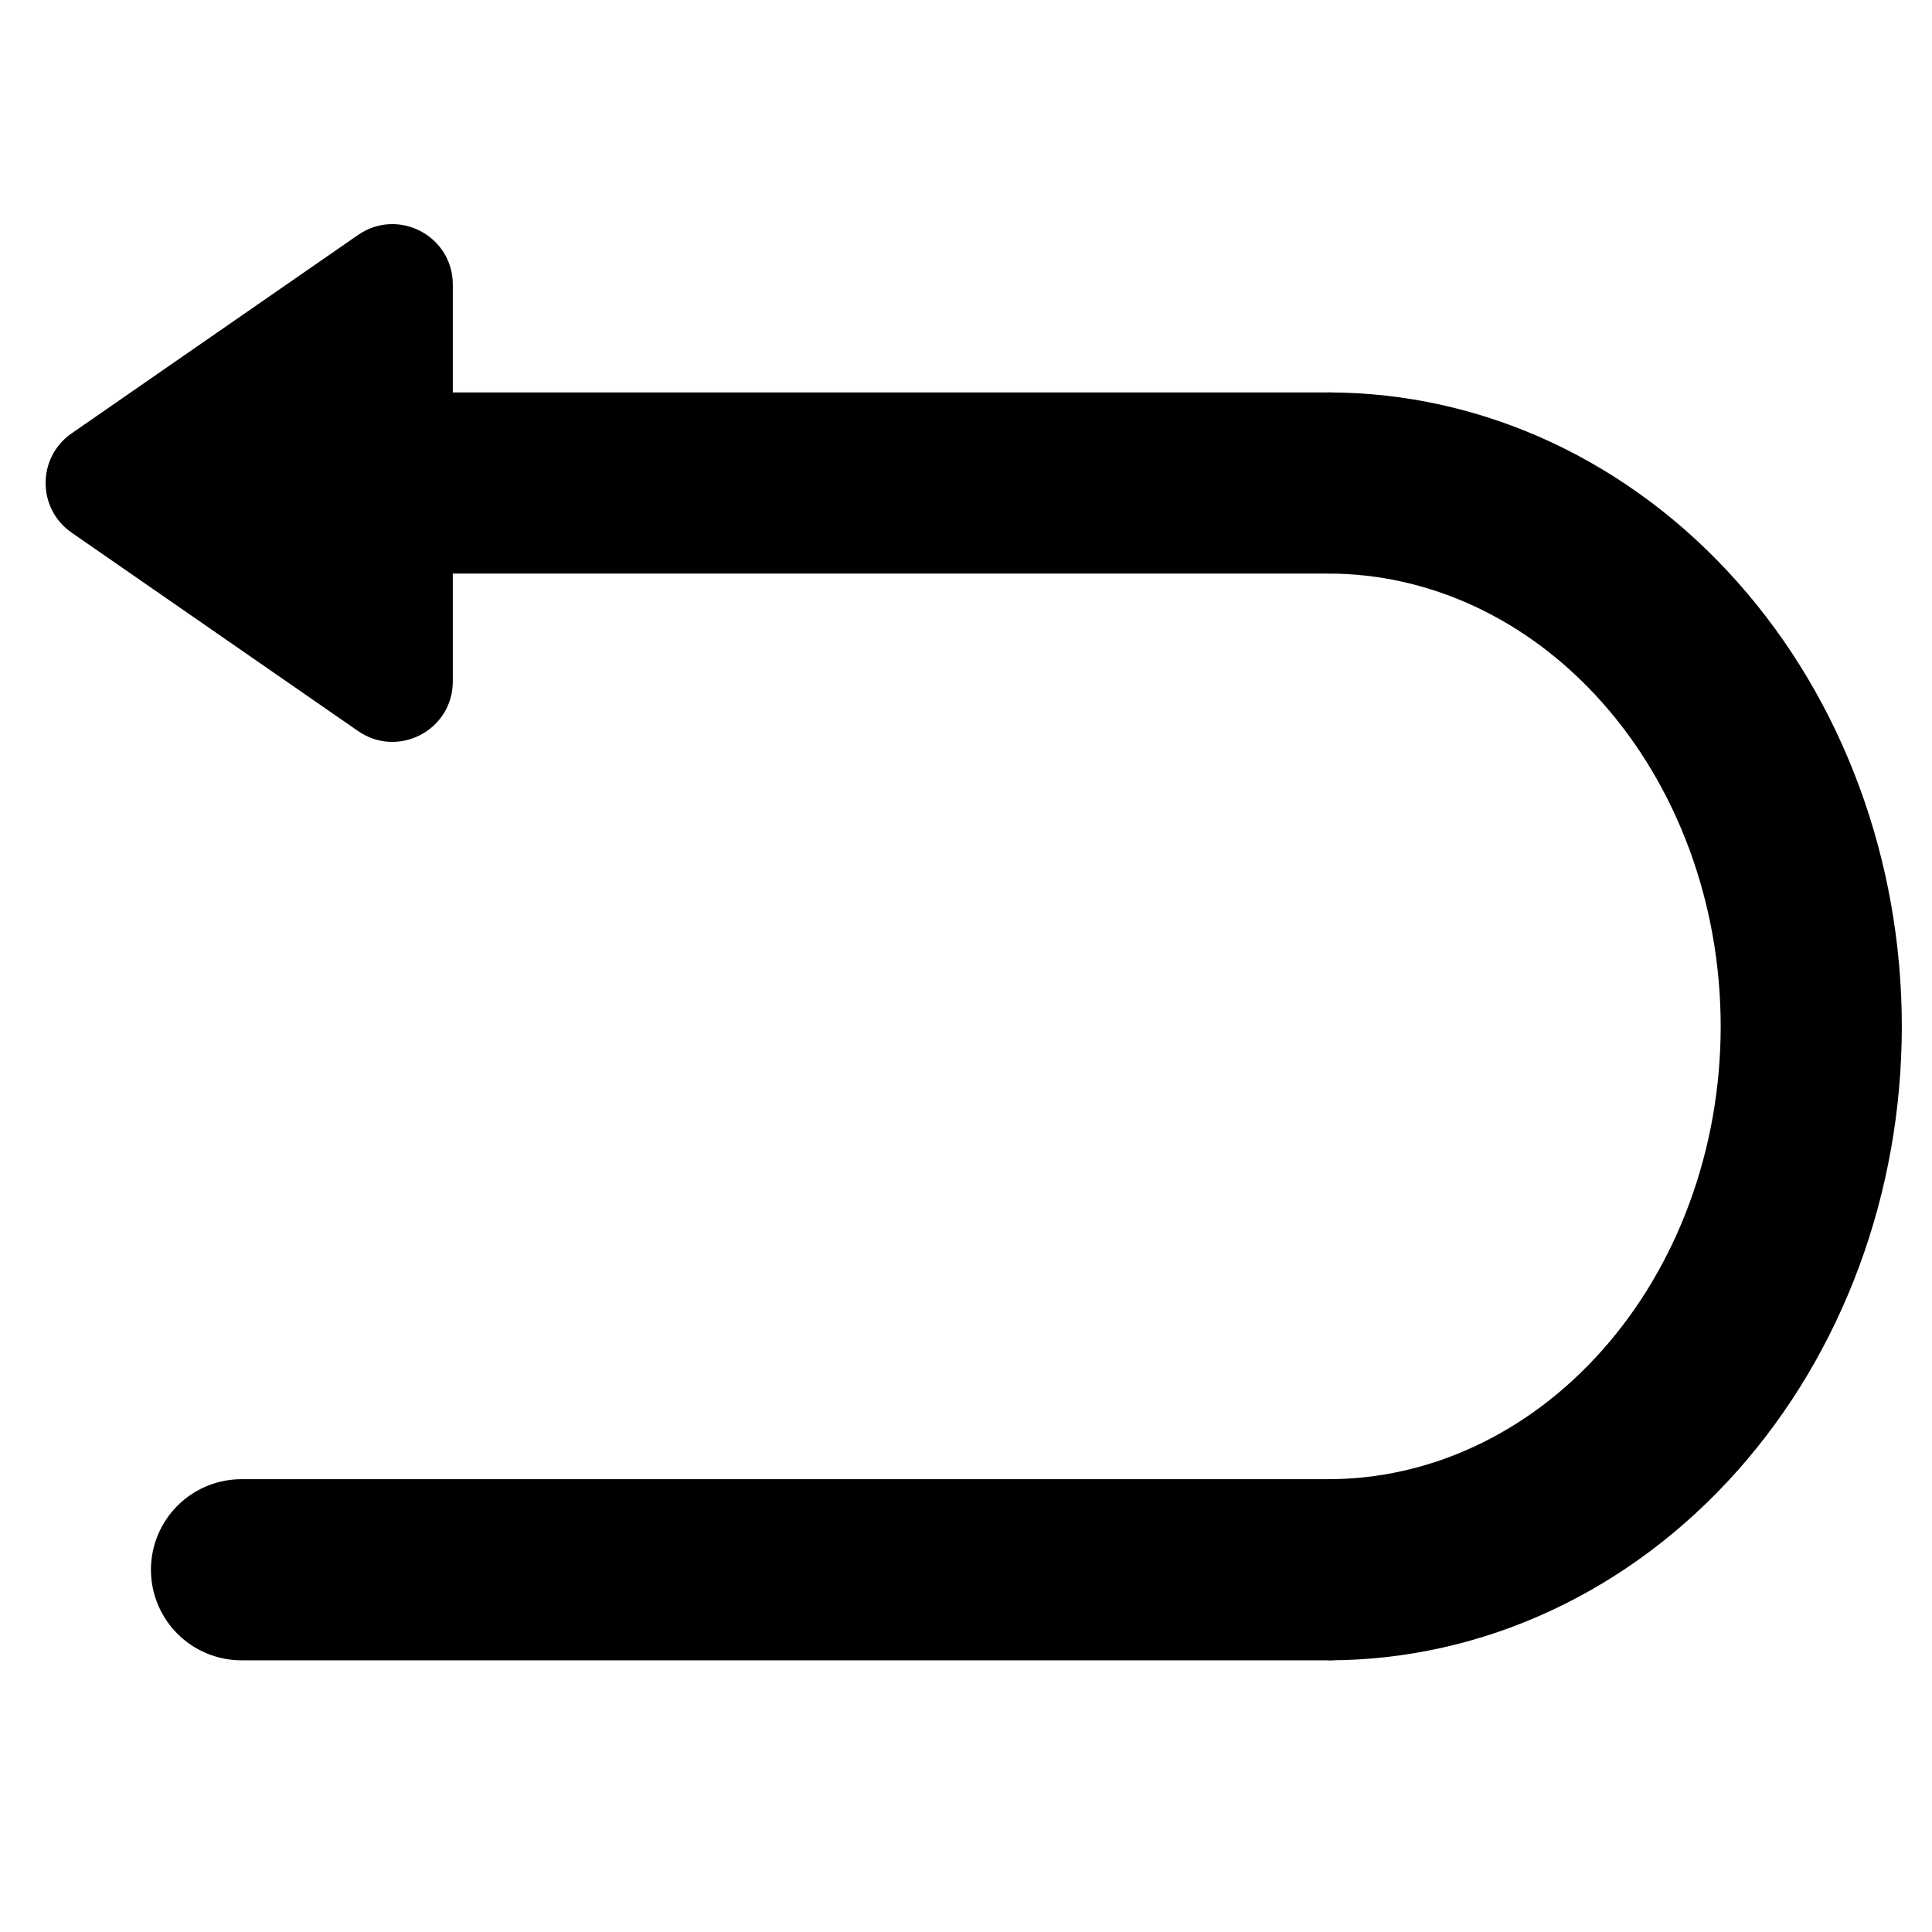
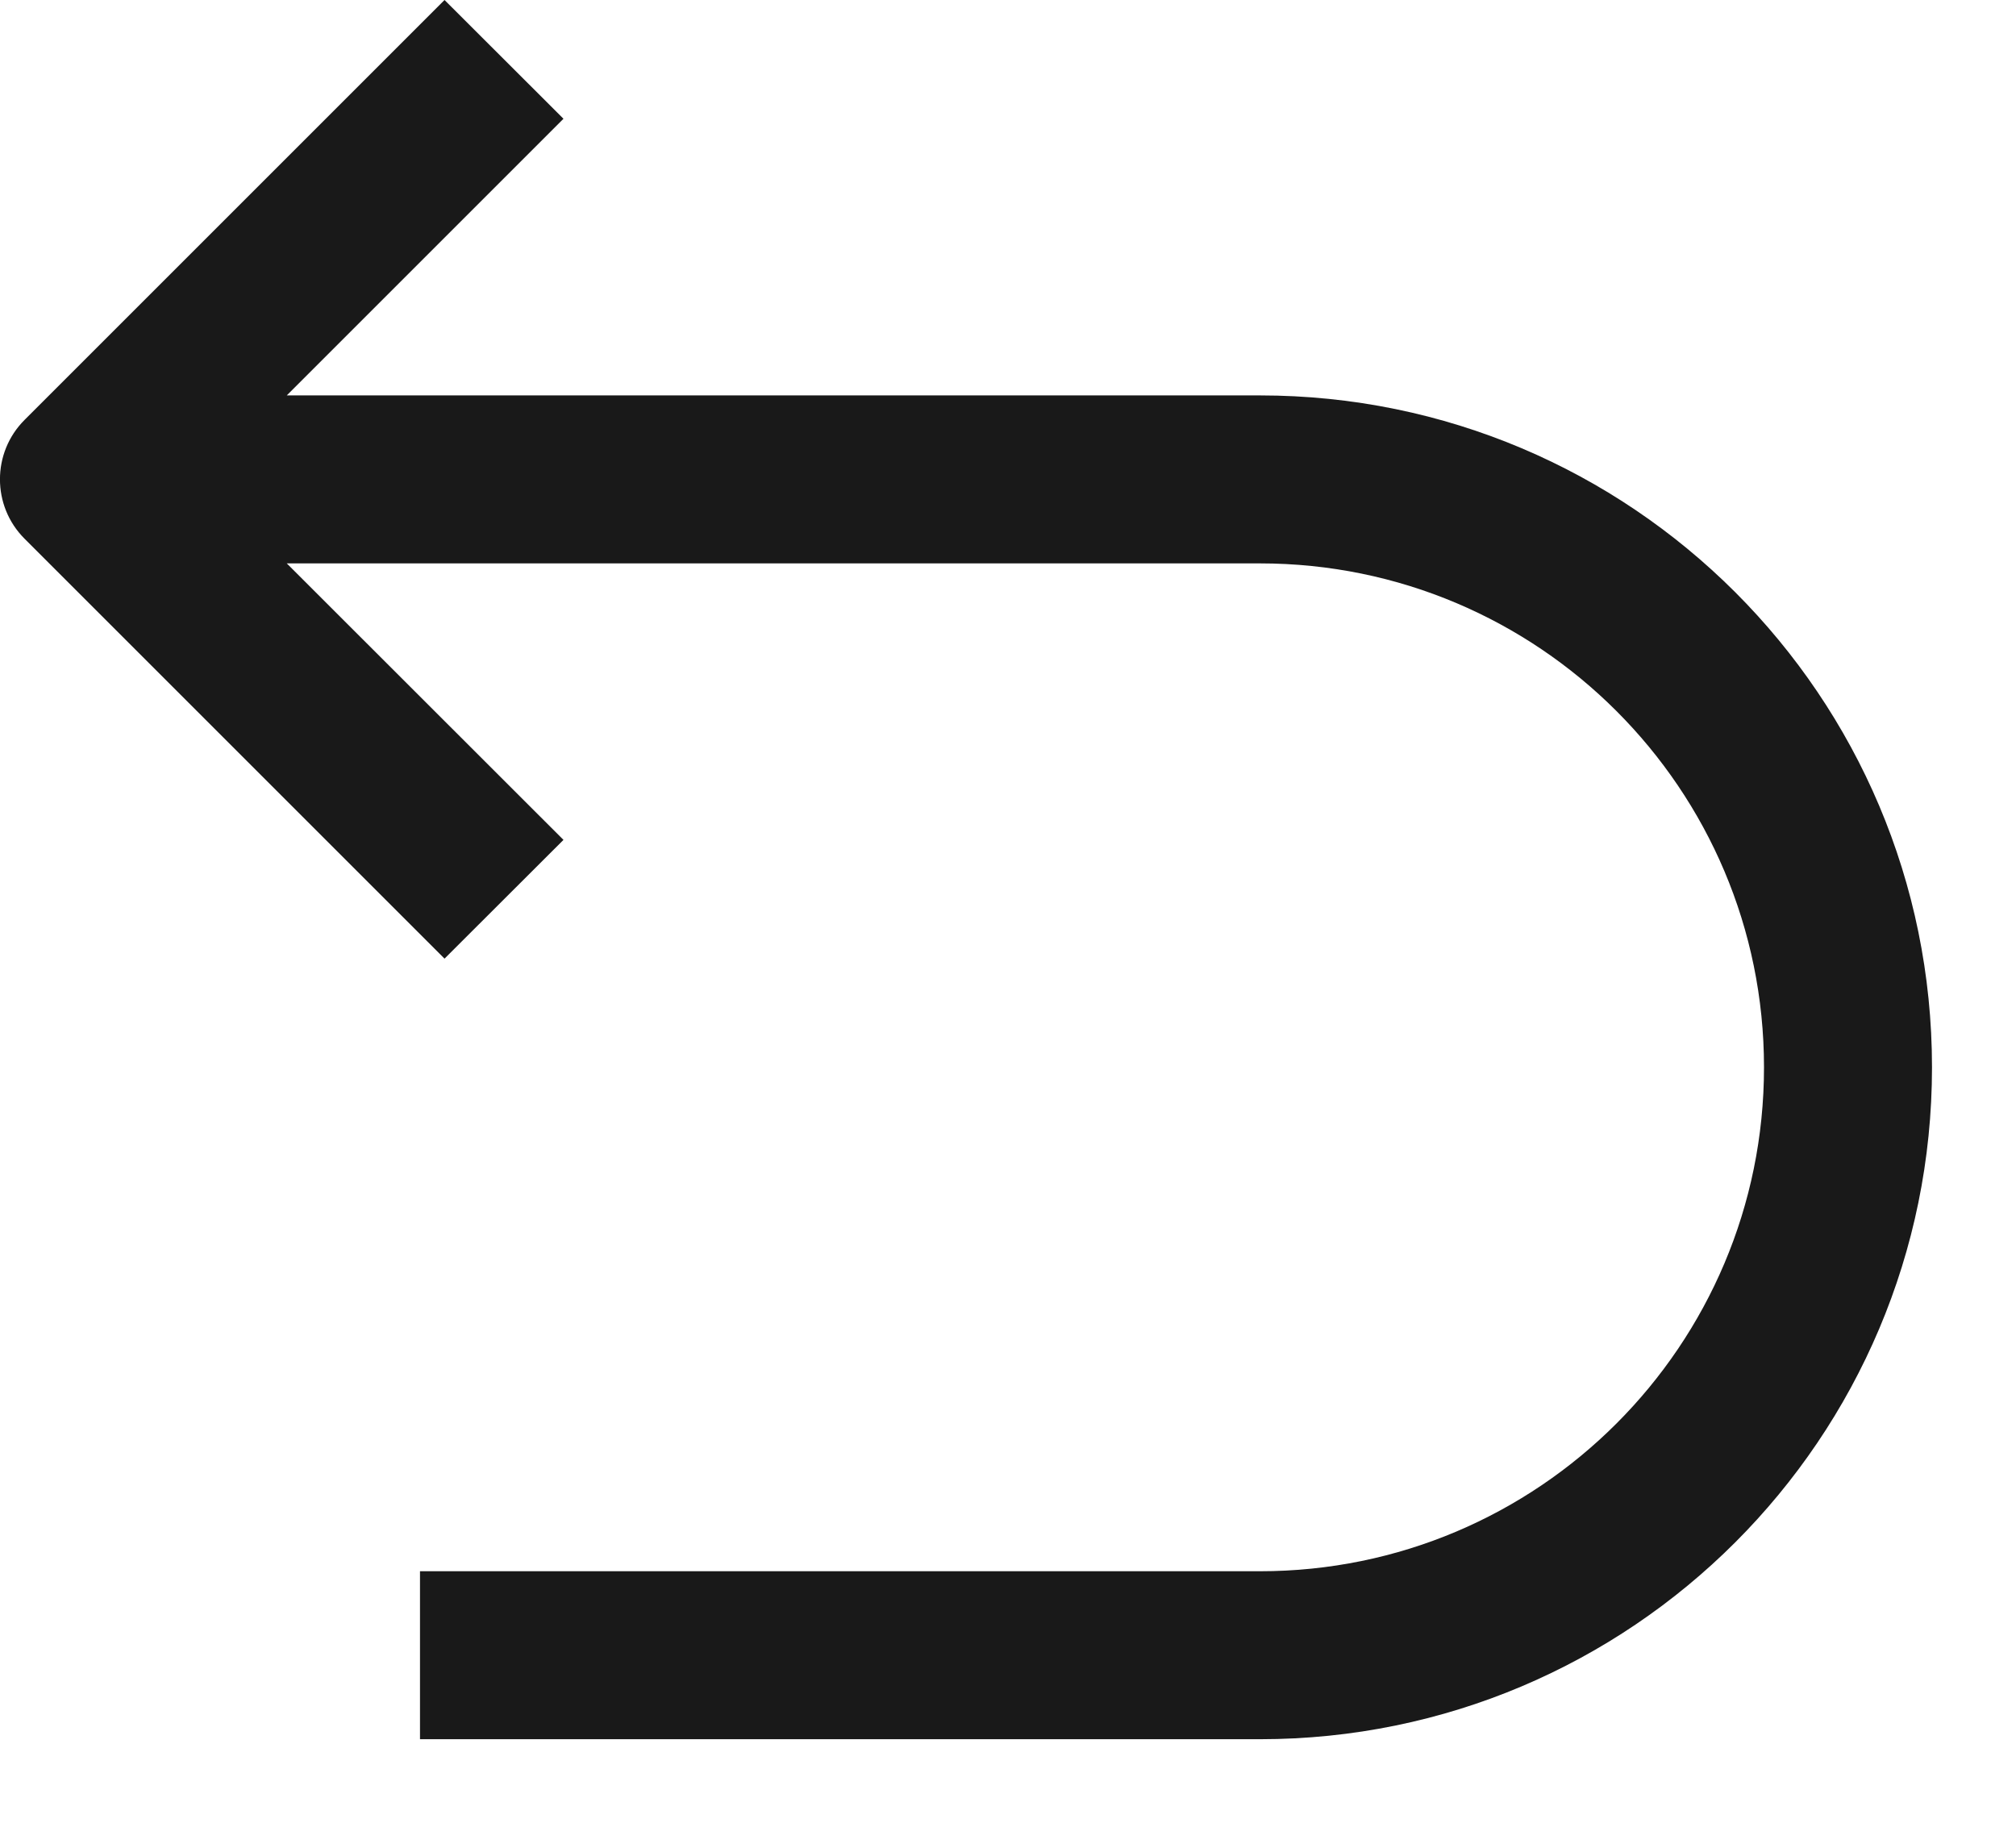
- <svg xmlns="http://www.w3.org/2000/svg" width="16" height="16" viewBox="0 0 16 16" fill="none">
-   <path d="M11 13C12.061 13 13.078 12.526 13.828 11.682C14.579 10.838 15 9.693 15 8.5C15 7.307 14.579 6.162 13.828 5.318C13.078 4.474 12.061 4 11 4" fill="none" stroke="black" stroke-width="1.5" />
-   <path d="M2 4H11M11 13H2" fill="none" stroke="black" stroke-width="1.5" stroke-linecap="round" stroke-linejoin="round" />
-   <path d="M0.593 4.411C0.306 4.212 0.306 3.788 0.593 3.589L2.965 1.946C3.297 1.716 3.75 1.953 3.75 2.357V5.643C3.75 6.047 3.297 6.284 2.965 6.054L0.593 4.411Z" fill="black" />
+ <svg xmlns="http://www.w3.org/2000/svg" width="12" height="11" viewBox="0 0 12 11" fill="none">
+   <path d="M1.707 2.354L3.354 0.707L2.646 0L0.146 2.5C-0.049 2.695 -0.049 3.012 0.146 3.207L2.646 5.707L3.354 5L1.707 3.354H7.5C9.157 3.354 10.5 4.697 10.5 6.354C10.5 8.01 9.157 9.354 7.5 9.354H2.5V10.354H7.5C9.709 10.354 11.5 8.563 11.5 6.354C11.5 4.144 9.709 2.354 7.5 2.354H1.707Z" fill="black" fill-opacity="0.9" />
</svg>
